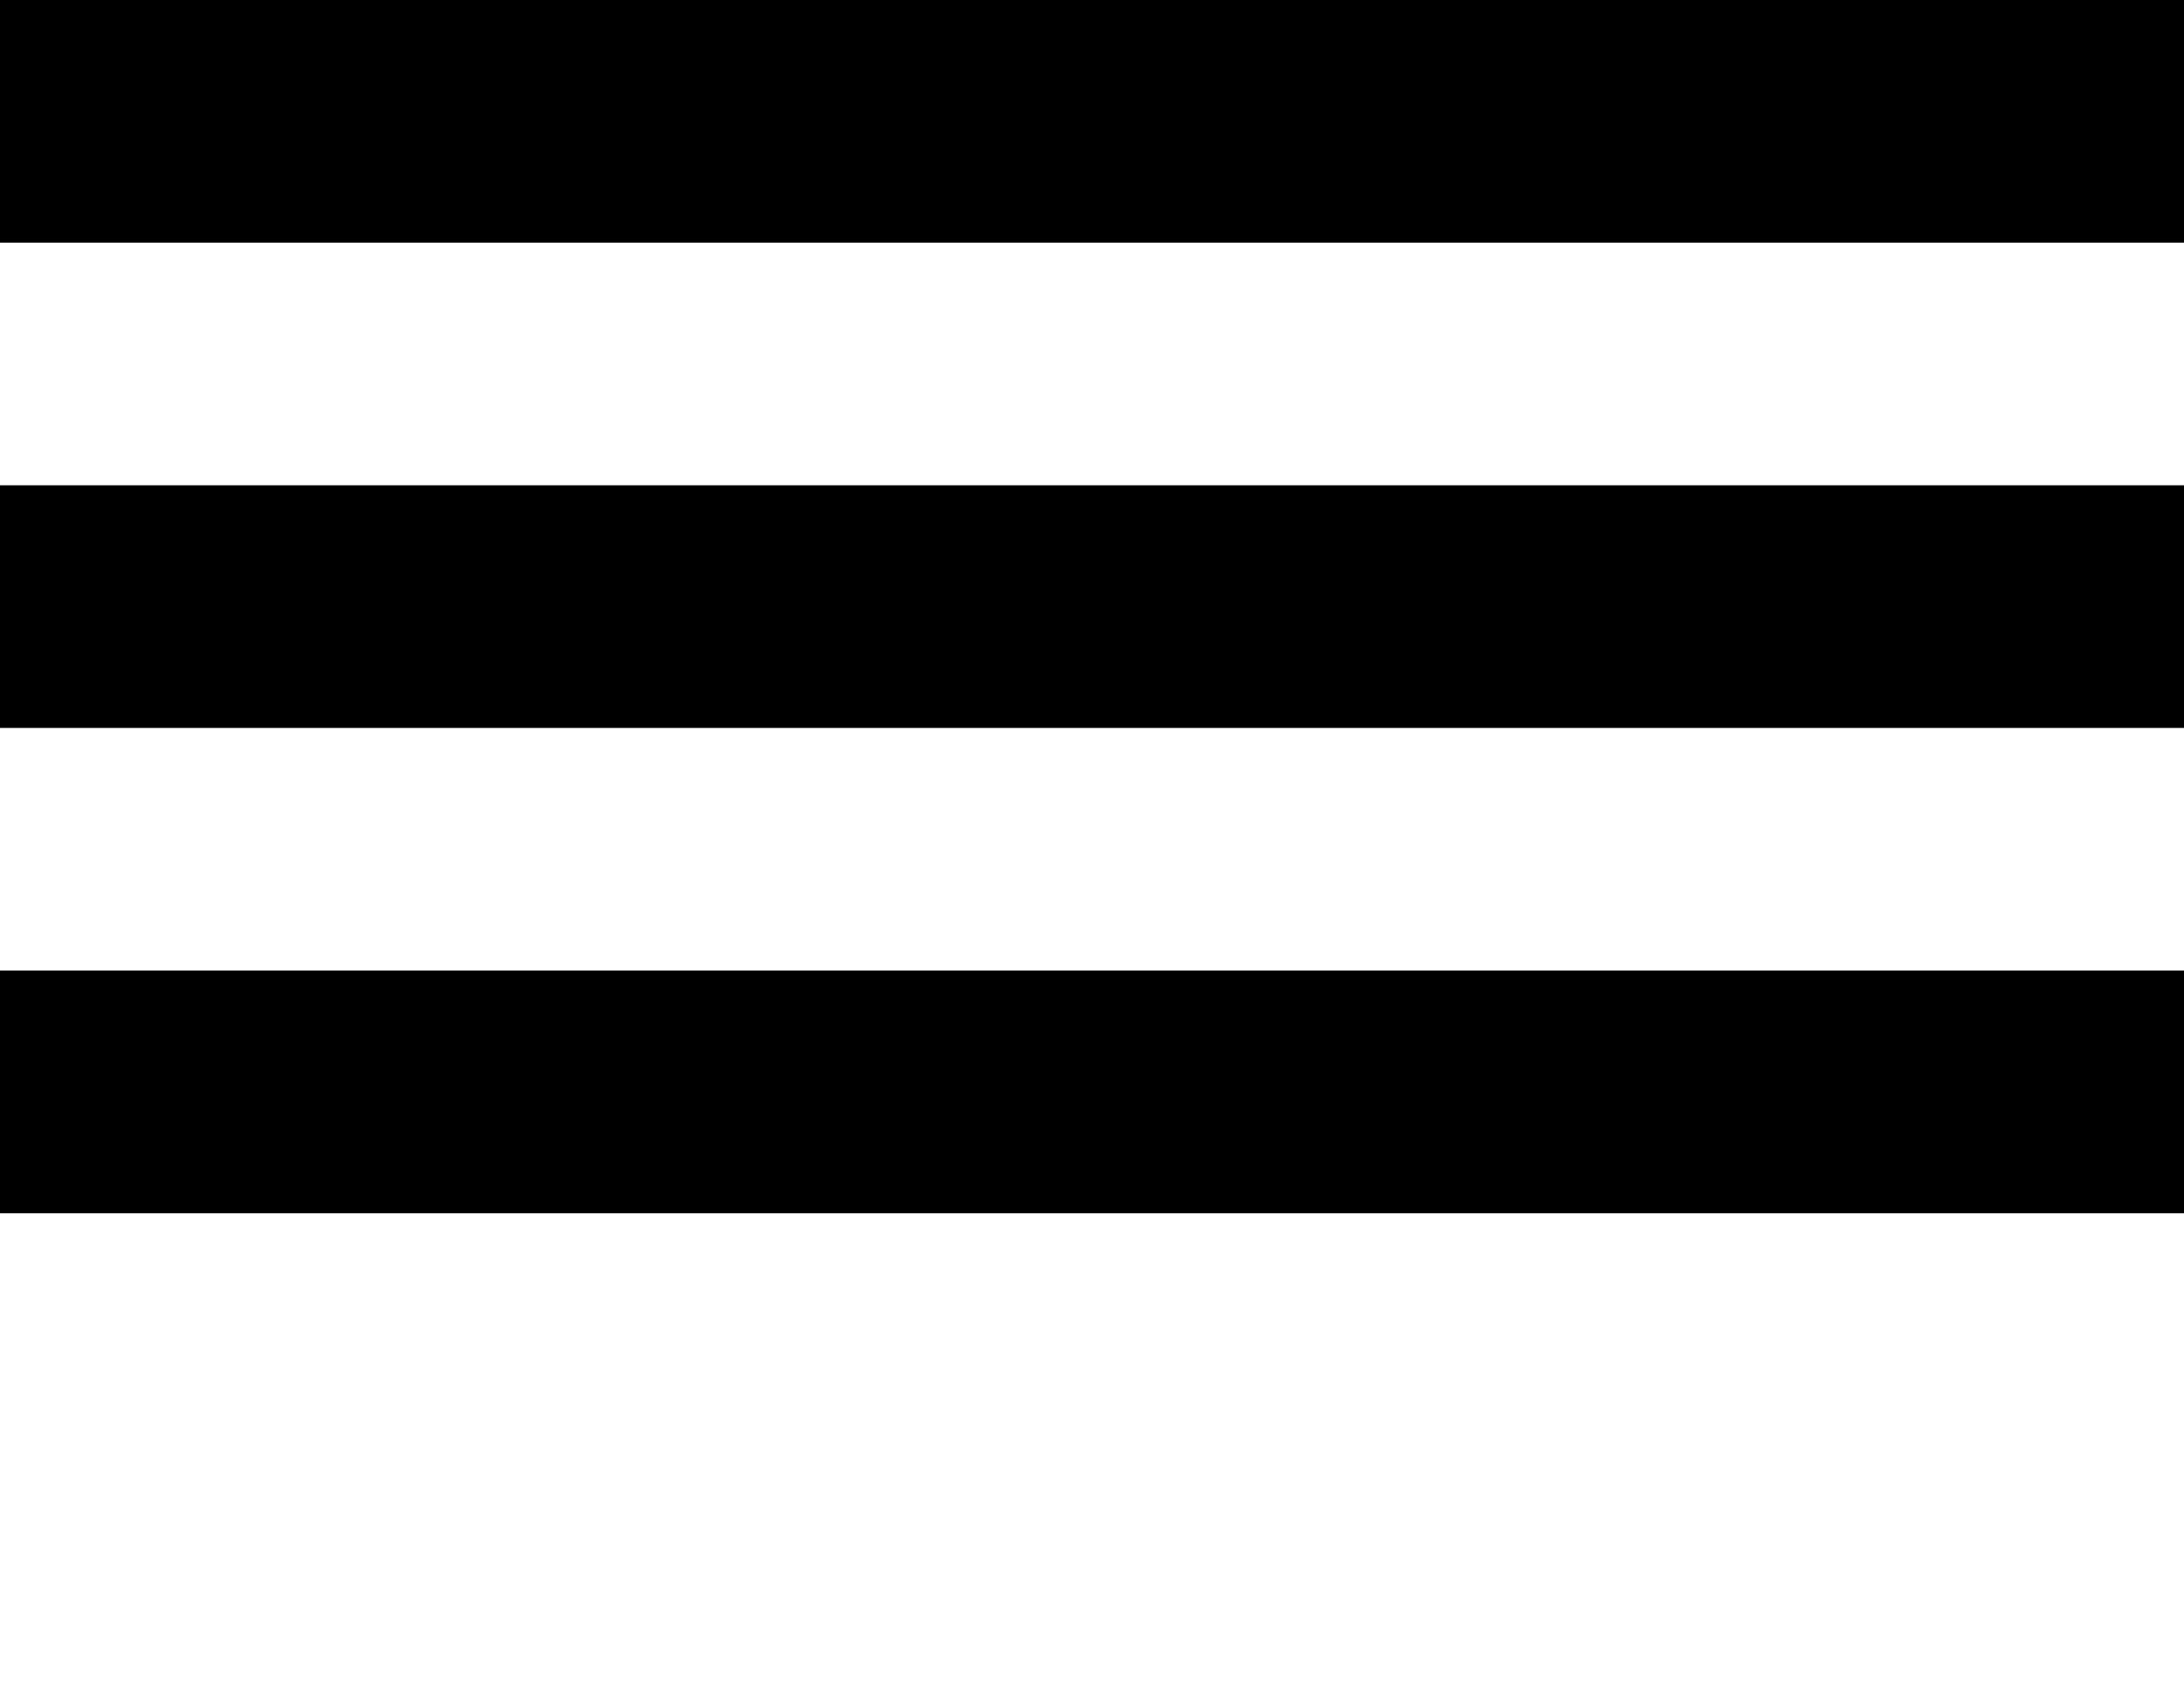
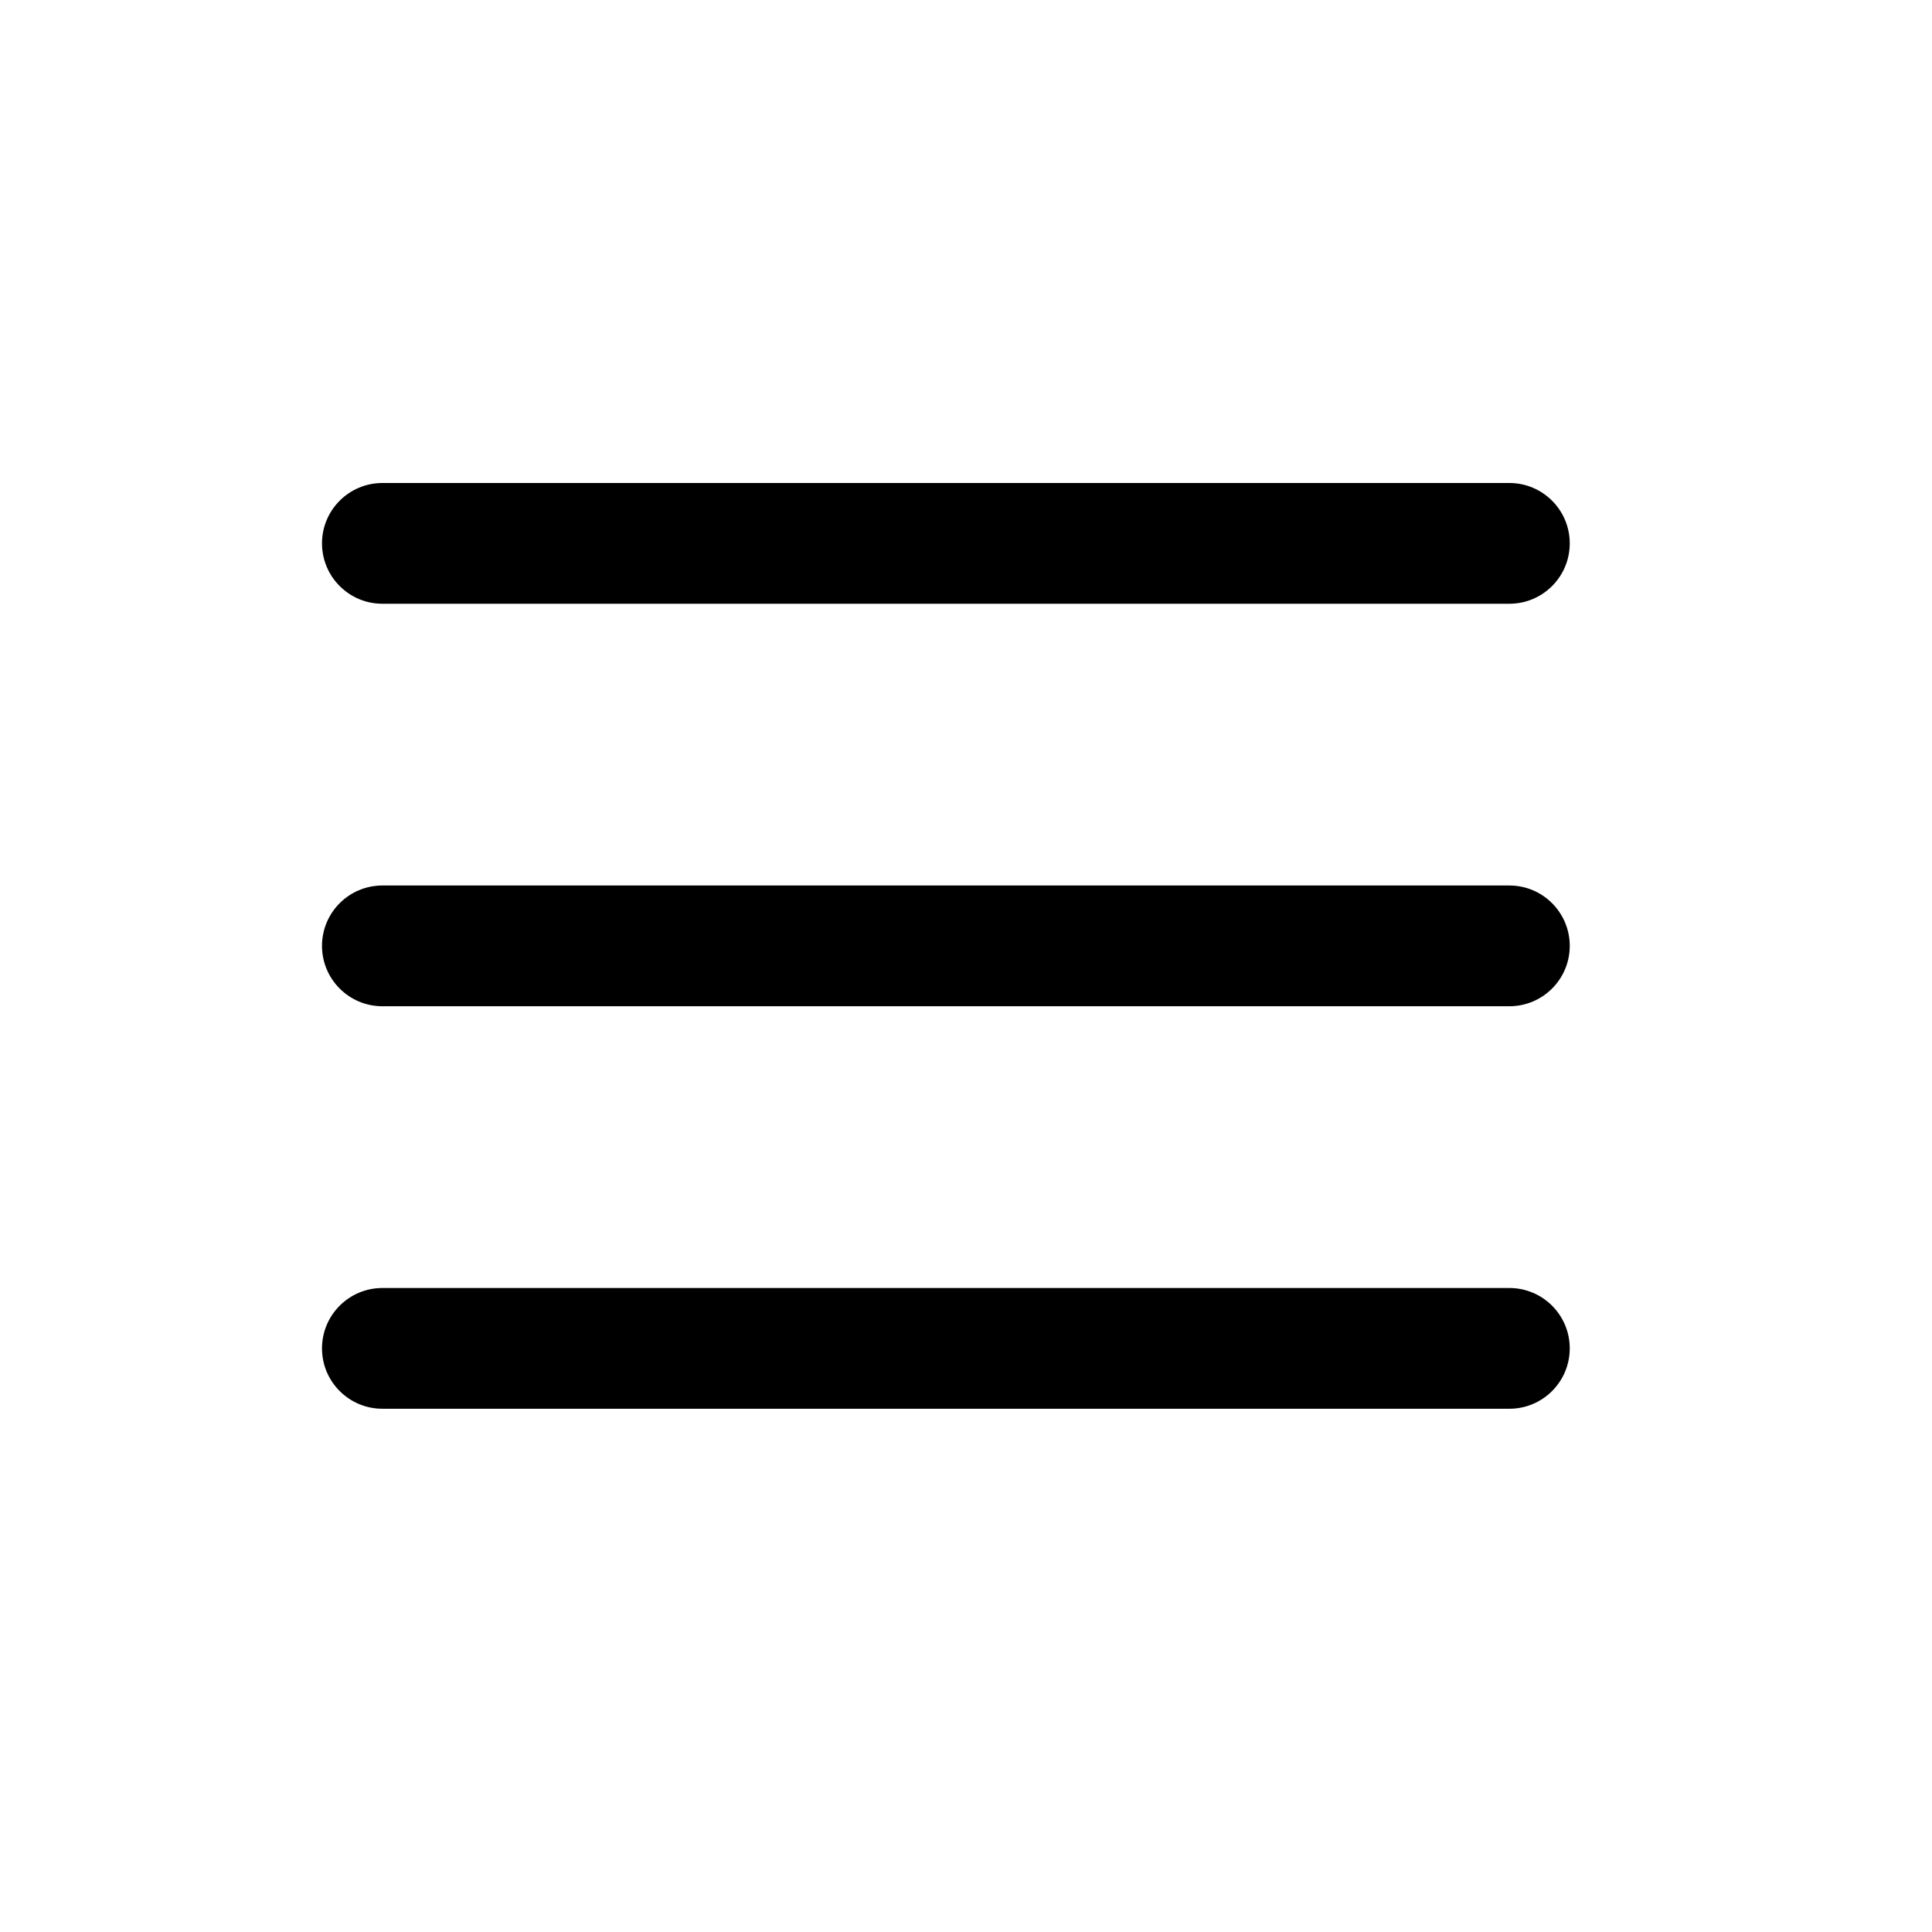
- <svg xmlns="http://www.w3.org/2000/svg" width="18" height="14" viewBox="0 0 18 14" fill="none">
-   <path d="M18 0H0V2H18V0Z" fill="black" />
-   <path d="M18 4H0V6H18V4Z" fill="black" />
-   <path d="M18 8H0V10H18V8Z" fill="black" />
+ <svg xmlns="http://www.w3.org/2000/svg" width="24" height="24" viewBox="0 0 24 24" fill="none">
+   <path fill-rule="evenodd" clip-rule="evenodd" d="M19.5 11.75C19.5 11.336 19.164 11 18.75 11H4.75C4.336 11 4 11.336 4 11.75C4 12.164 4.336 12.5 4.75 12.5H18.75C19.164 12.5 19.5 12.164 19.5 11.75Z" fill="black" />
+   <path fill-rule="evenodd" clip-rule="evenodd" d="M19.5 6.75C19.5 6.336 19.164 6 18.75 6H4.75C4.336 6 4 6.336 4 6.75C4 7.164 4.336 7.5 4.75 7.5H18.75C19.164 7.5 19.5 7.164 19.5 6.75Z" fill="black" />
+   <path fill-rule="evenodd" clip-rule="evenodd" d="M19.5 16.75C19.5 16.336 19.164 16 18.75 16H4.75C4.336 16 4 16.336 4 16.75C4 17.164 4.336 17.5 4.75 17.5H18.75C19.164 17.5 19.5 17.164 19.5 16.75Z" fill="black" />
</svg>
